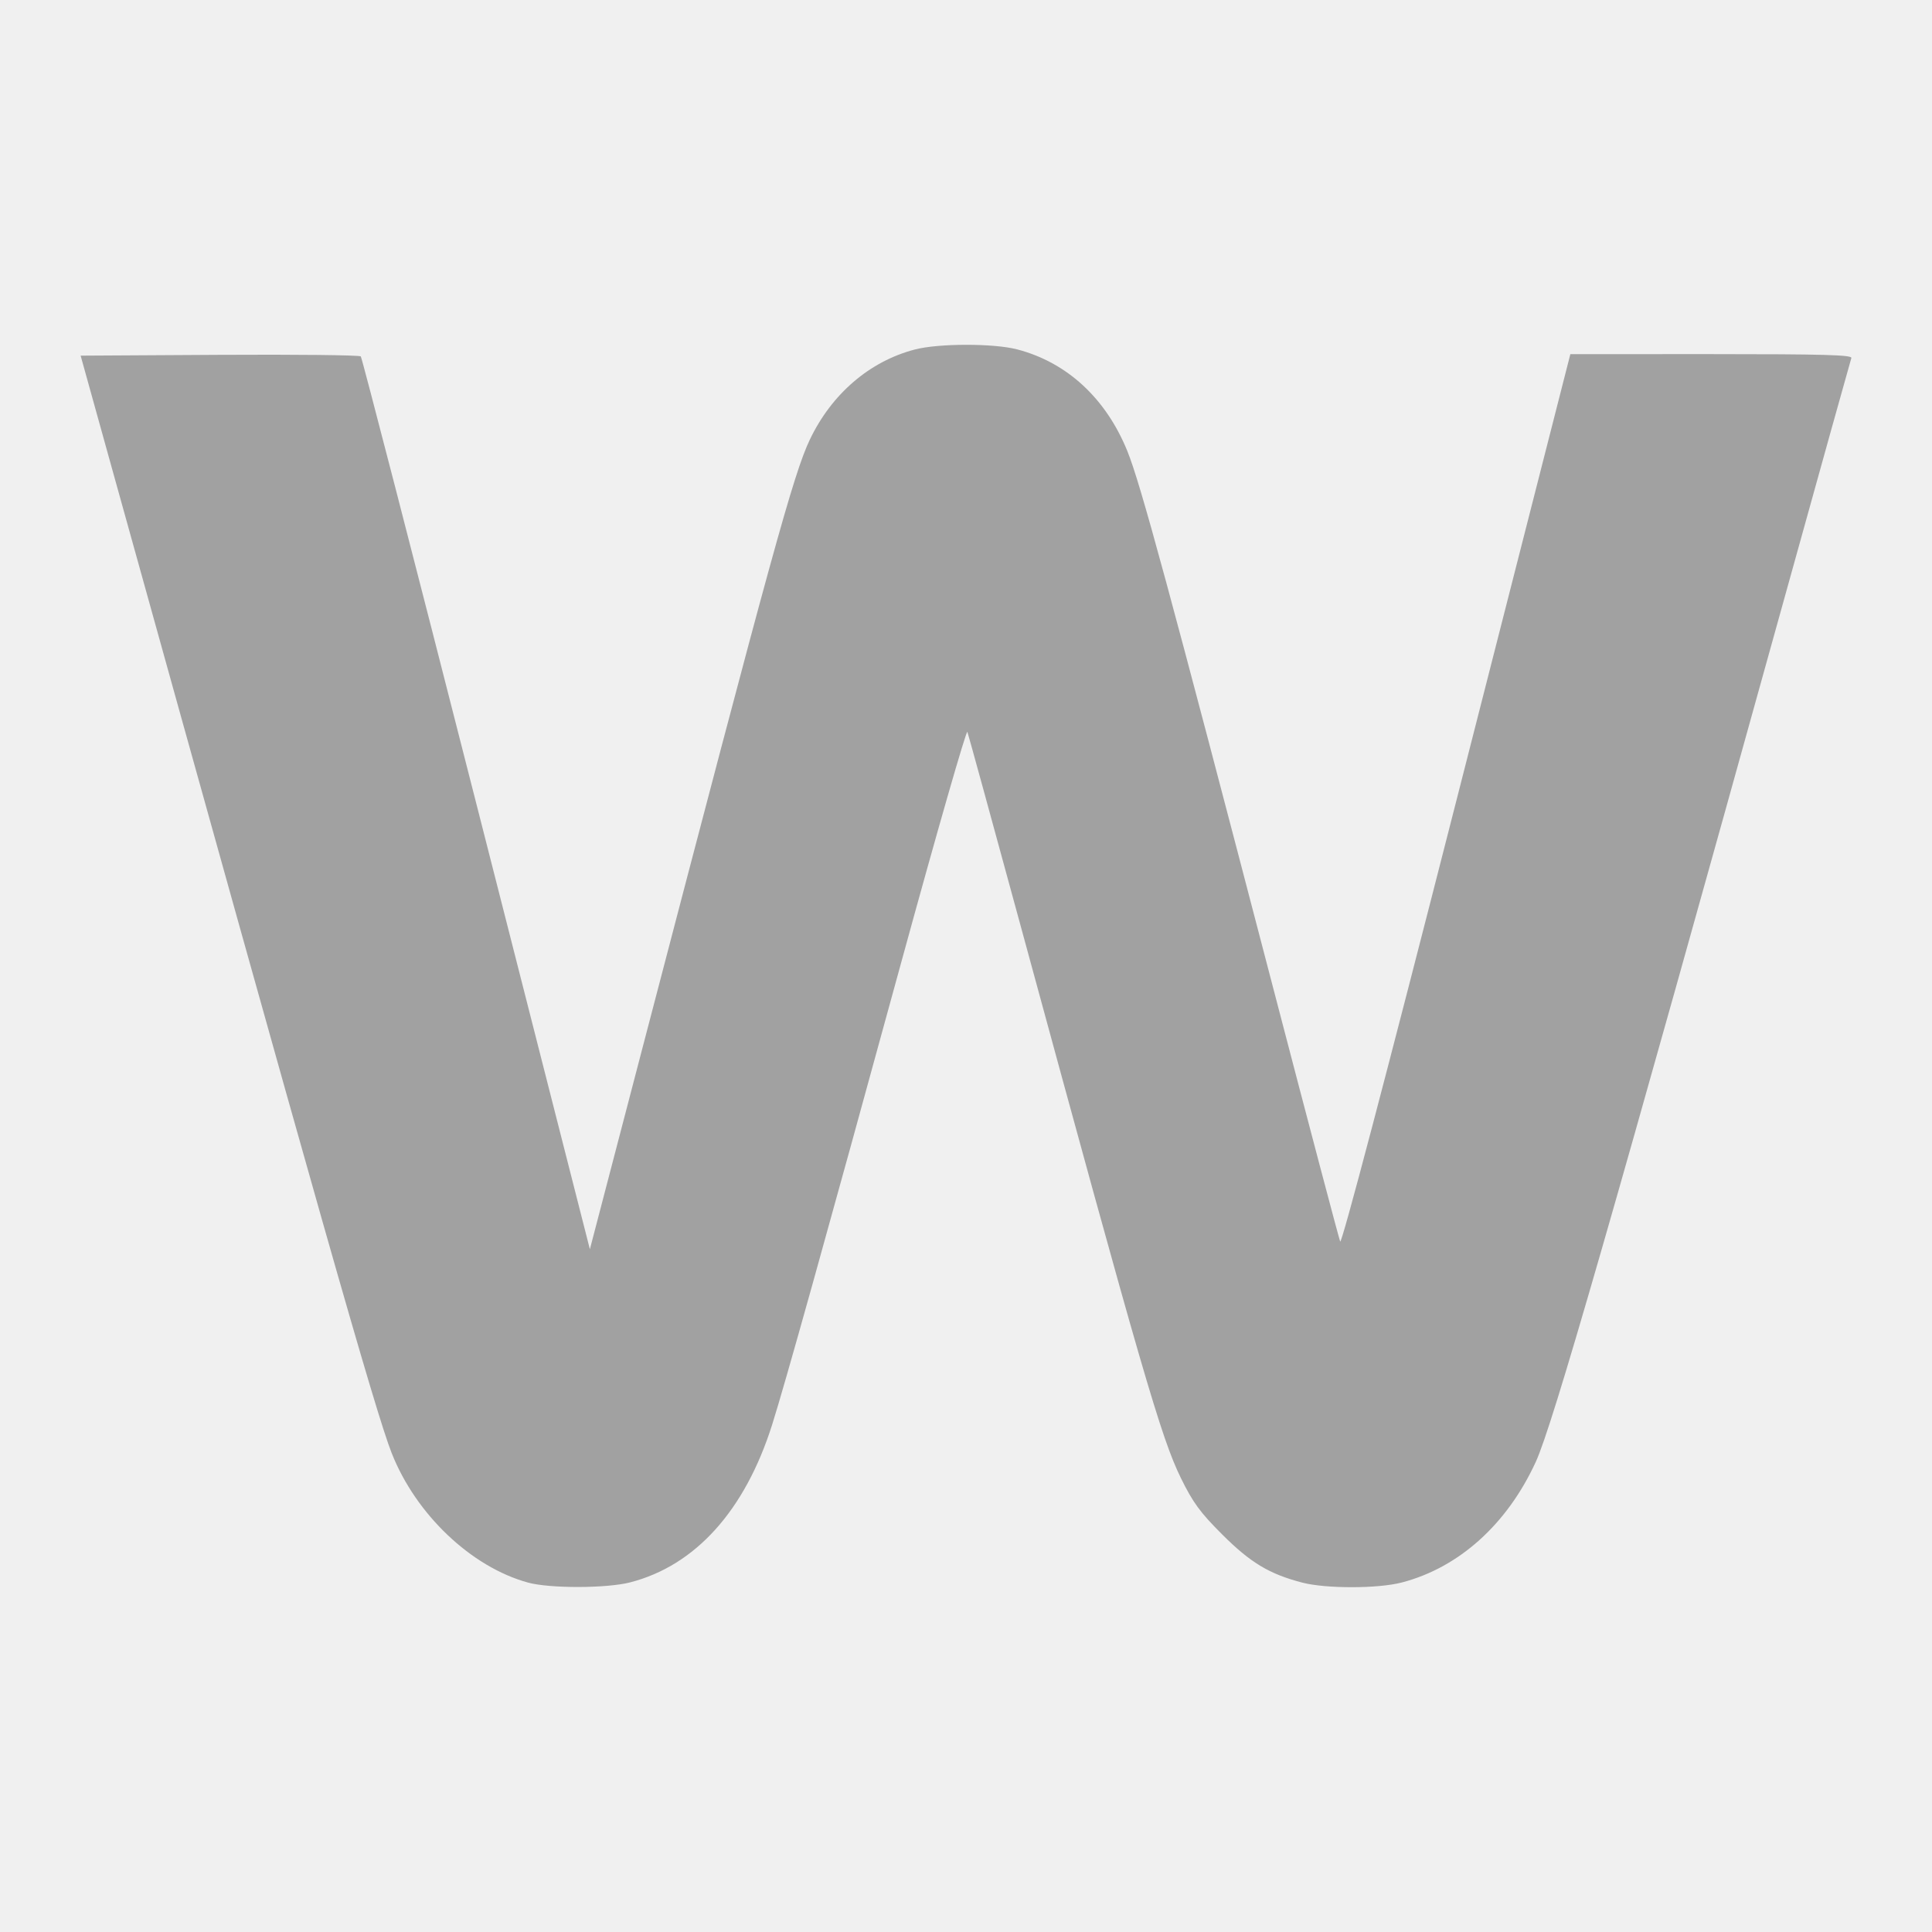
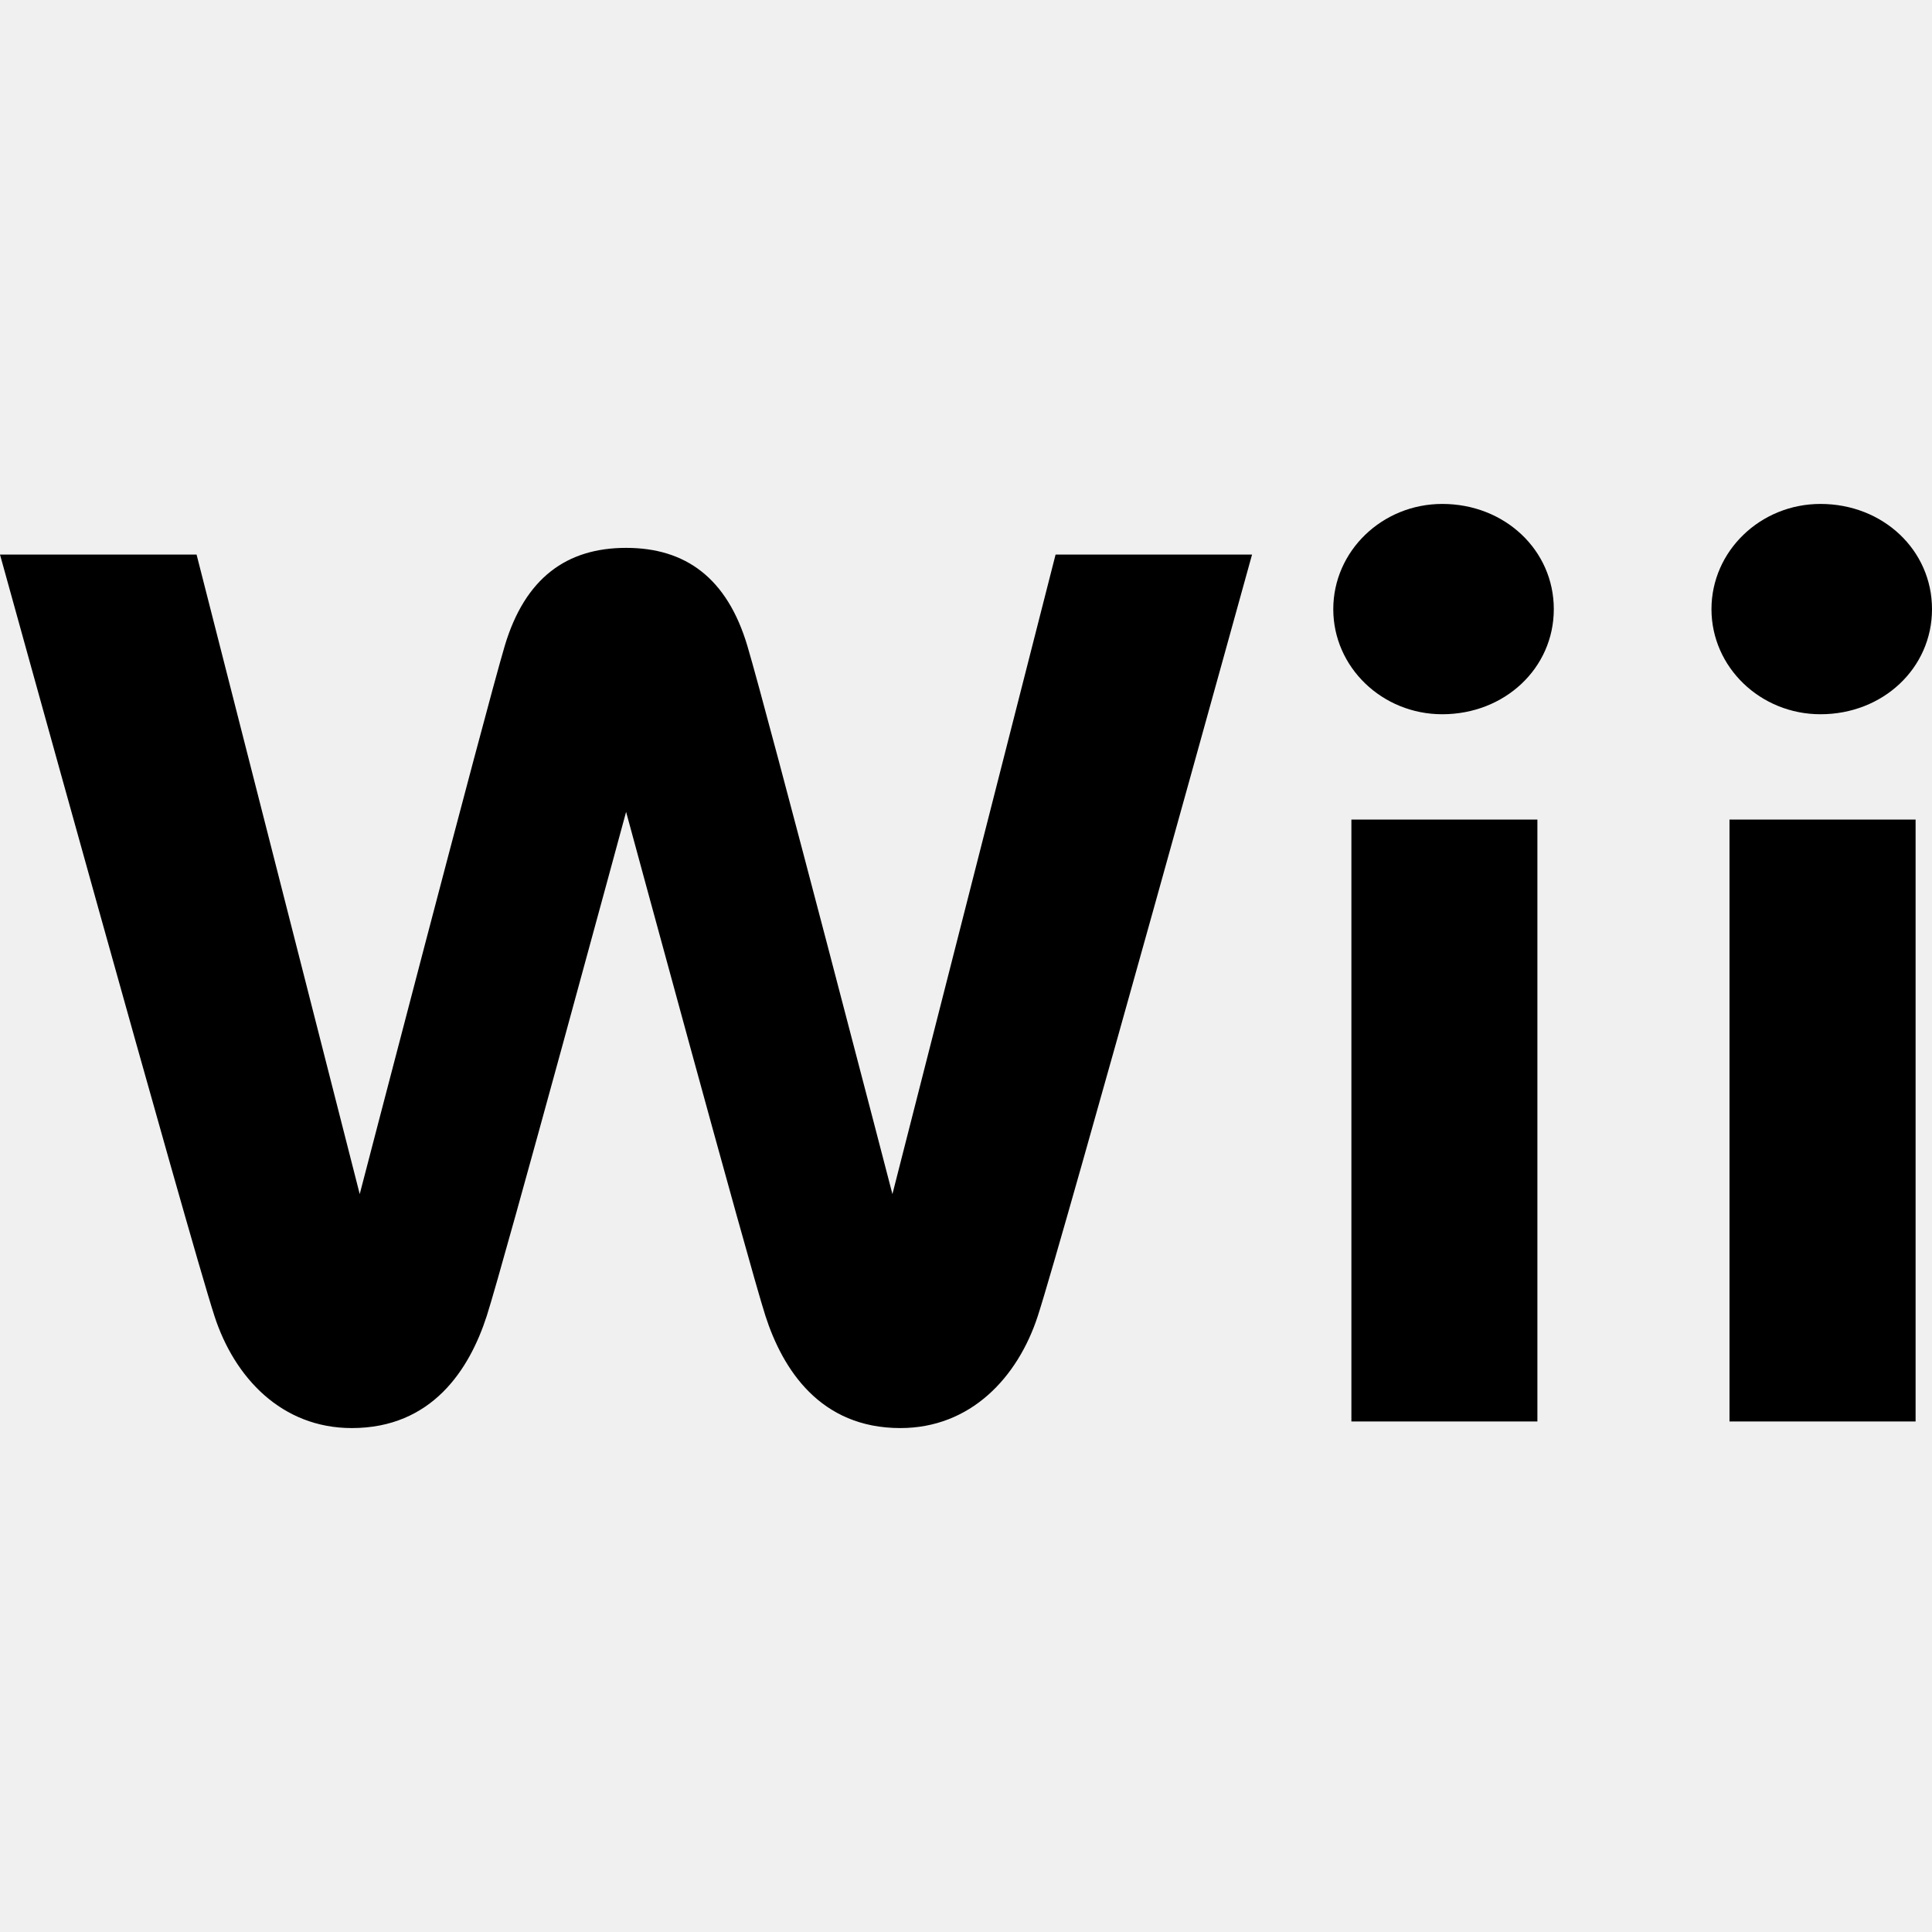
- <svg xmlns="http://www.w3.org/2000/svg" width="256" height="256" viewBox="0 0 256 256" version="1.1" id="root">
-   <defs id="defs4517" />
-   <g id="layer1" transform="translate(0,-229.2667)">
-     <path style="stroke-width:0.414;opacity:0.33" d="M 69.951,438.963 C 62.433,436.899 55.104,429.933 51.898,421.804 49.749,416.355 41.984,389.017 14.765,291.078 l -4.081,-14.686 18.417,-0.108 c 10.129,-0.059 18.546,0.034 18.705,0.207 0.158,0.173 7.053,26.863 15.322,59.311 l 15.034,58.996 7.146,-27.349 c 16.97,-64.946 19.852,-75.42 21.994,-79.918 2.886,-6.062 7.93,-10.394 13.919,-11.954 3.156,-0.822 10.428,-0.831 13.555,-0.016 6.6,1.719 11.759,6.478 14.599,13.468 1.732,4.262 5.459,17.984 19.379,71.342 4.689,17.975 8.661,33.006 8.826,33.404 0.187,0.45 5.999,-21.603 15.4,-58.431 l 15.1,-59.153 18.706,-0.002 c 14.786,-0.001 18.669,0.106 18.528,0.515 -0.098,0.284 -4.082,14.572 -8.852,31.751 -22.796,82.094 -30.731,109.662 -32.966,114.526 -3.796,8.261 -10.175,14.001 -17.753,15.975 -3.165,0.824 -10.048,0.832 -13.186,0.015 -4.371,-1.138 -6.87,-2.643 -10.62,-6.392 -2.929,-2.928 -3.863,-4.205 -5.463,-7.463 -2.615,-5.326 -5.136,-14.012 -21.192,-73.016 -3.777,-13.879 -6.971,-25.514 -7.098,-25.856 -0.127,-0.341 -4.024,13.23 -8.66,30.158 -10.188,37.206 -15.555,56.427 -17.223,61.681 -3.605,11.357 -10.159,18.628 -18.801,20.856 -3.116,0.804 -10.662,0.818 -13.547,0.026 z" id="path827" />
+ <svg xmlns="http://www.w3.org/2000/svg" version="1.1" id="Layer_1" x="0px" y="0px" viewBox="0 0 128 128" xml:space="preserve" width="128" height="128">
+   <defs id="defs3" />
+   <style type="text/css" id="style1">
+ 	.st0{fill:#17B3E8;}
+ 	.st1{fill:#22B2E9;}
+ 	.st2{fill:#A19FA3;}
+ 	.st3{fill:#FFFFFF;}
+ </style>
+   <g id="g3" transform="matrix(0.03334202,0,0,0.03334202,0,33.38702)">
+     <path d="m 2649.3,209.1 c 0,115.3 97.1,208.8 216.5,208.8 124.2,0 221.7,-91.6 221.7,-208.8 C 3087.5,91.8 2990,0 2865.9,0 2746.4,0 2649.3,93.7 2649.3,209.1" id="path1" />
+     <rect x="2685.3" y="627.2" width="369.6" height="1196" id="rect1" />
+     <path d="m 3400.8,209.1 c 0,115.3 97.2,208.8 216.6,208.8 124.2,0 221.6,-91.6 221.6,-208.8 C 3839,91.8 3741.7,0 3617.4,0 3498,0 3400.8,93.7 3400.8,209.1" id="path2" />
+     <rect x="3436.6" y="627.2" width="369.8" height="1196" id="rect2" />
+     <path d="m 2097.5,100.6 -324.2,1270.8 c 0,0 -247.8,-953.9 -288.2,-1089.2 -40.3,-135.5 -123.3,-194.9 -241,-194.9 -117.7,0 -200.8,59.4 -241.2,194.9 C 962.8,417.5 714.8,1371.4 714.8,1371.4 L 390.6,100.6 H 0 c 0,0 375.1,1355.9 426.1,1512.9 39.7,122.6 133.6,222.8 272.9,222.8 159.3,0 233.7,-116.1 268.2,-222.8 34.1,-106 276.9,-1001.6 276.9,-1001.6 0,0 242.9,895.6 276.9,1001.6 34.5,106.7 108.9,222.8 268.1,222.8 139.4,0 233.2,-100.2 273.1,-222.8 50.9,-157 425.7,-1512.9 425.7,-1512.9 z" id="path3" />
  </g>
</svg>
